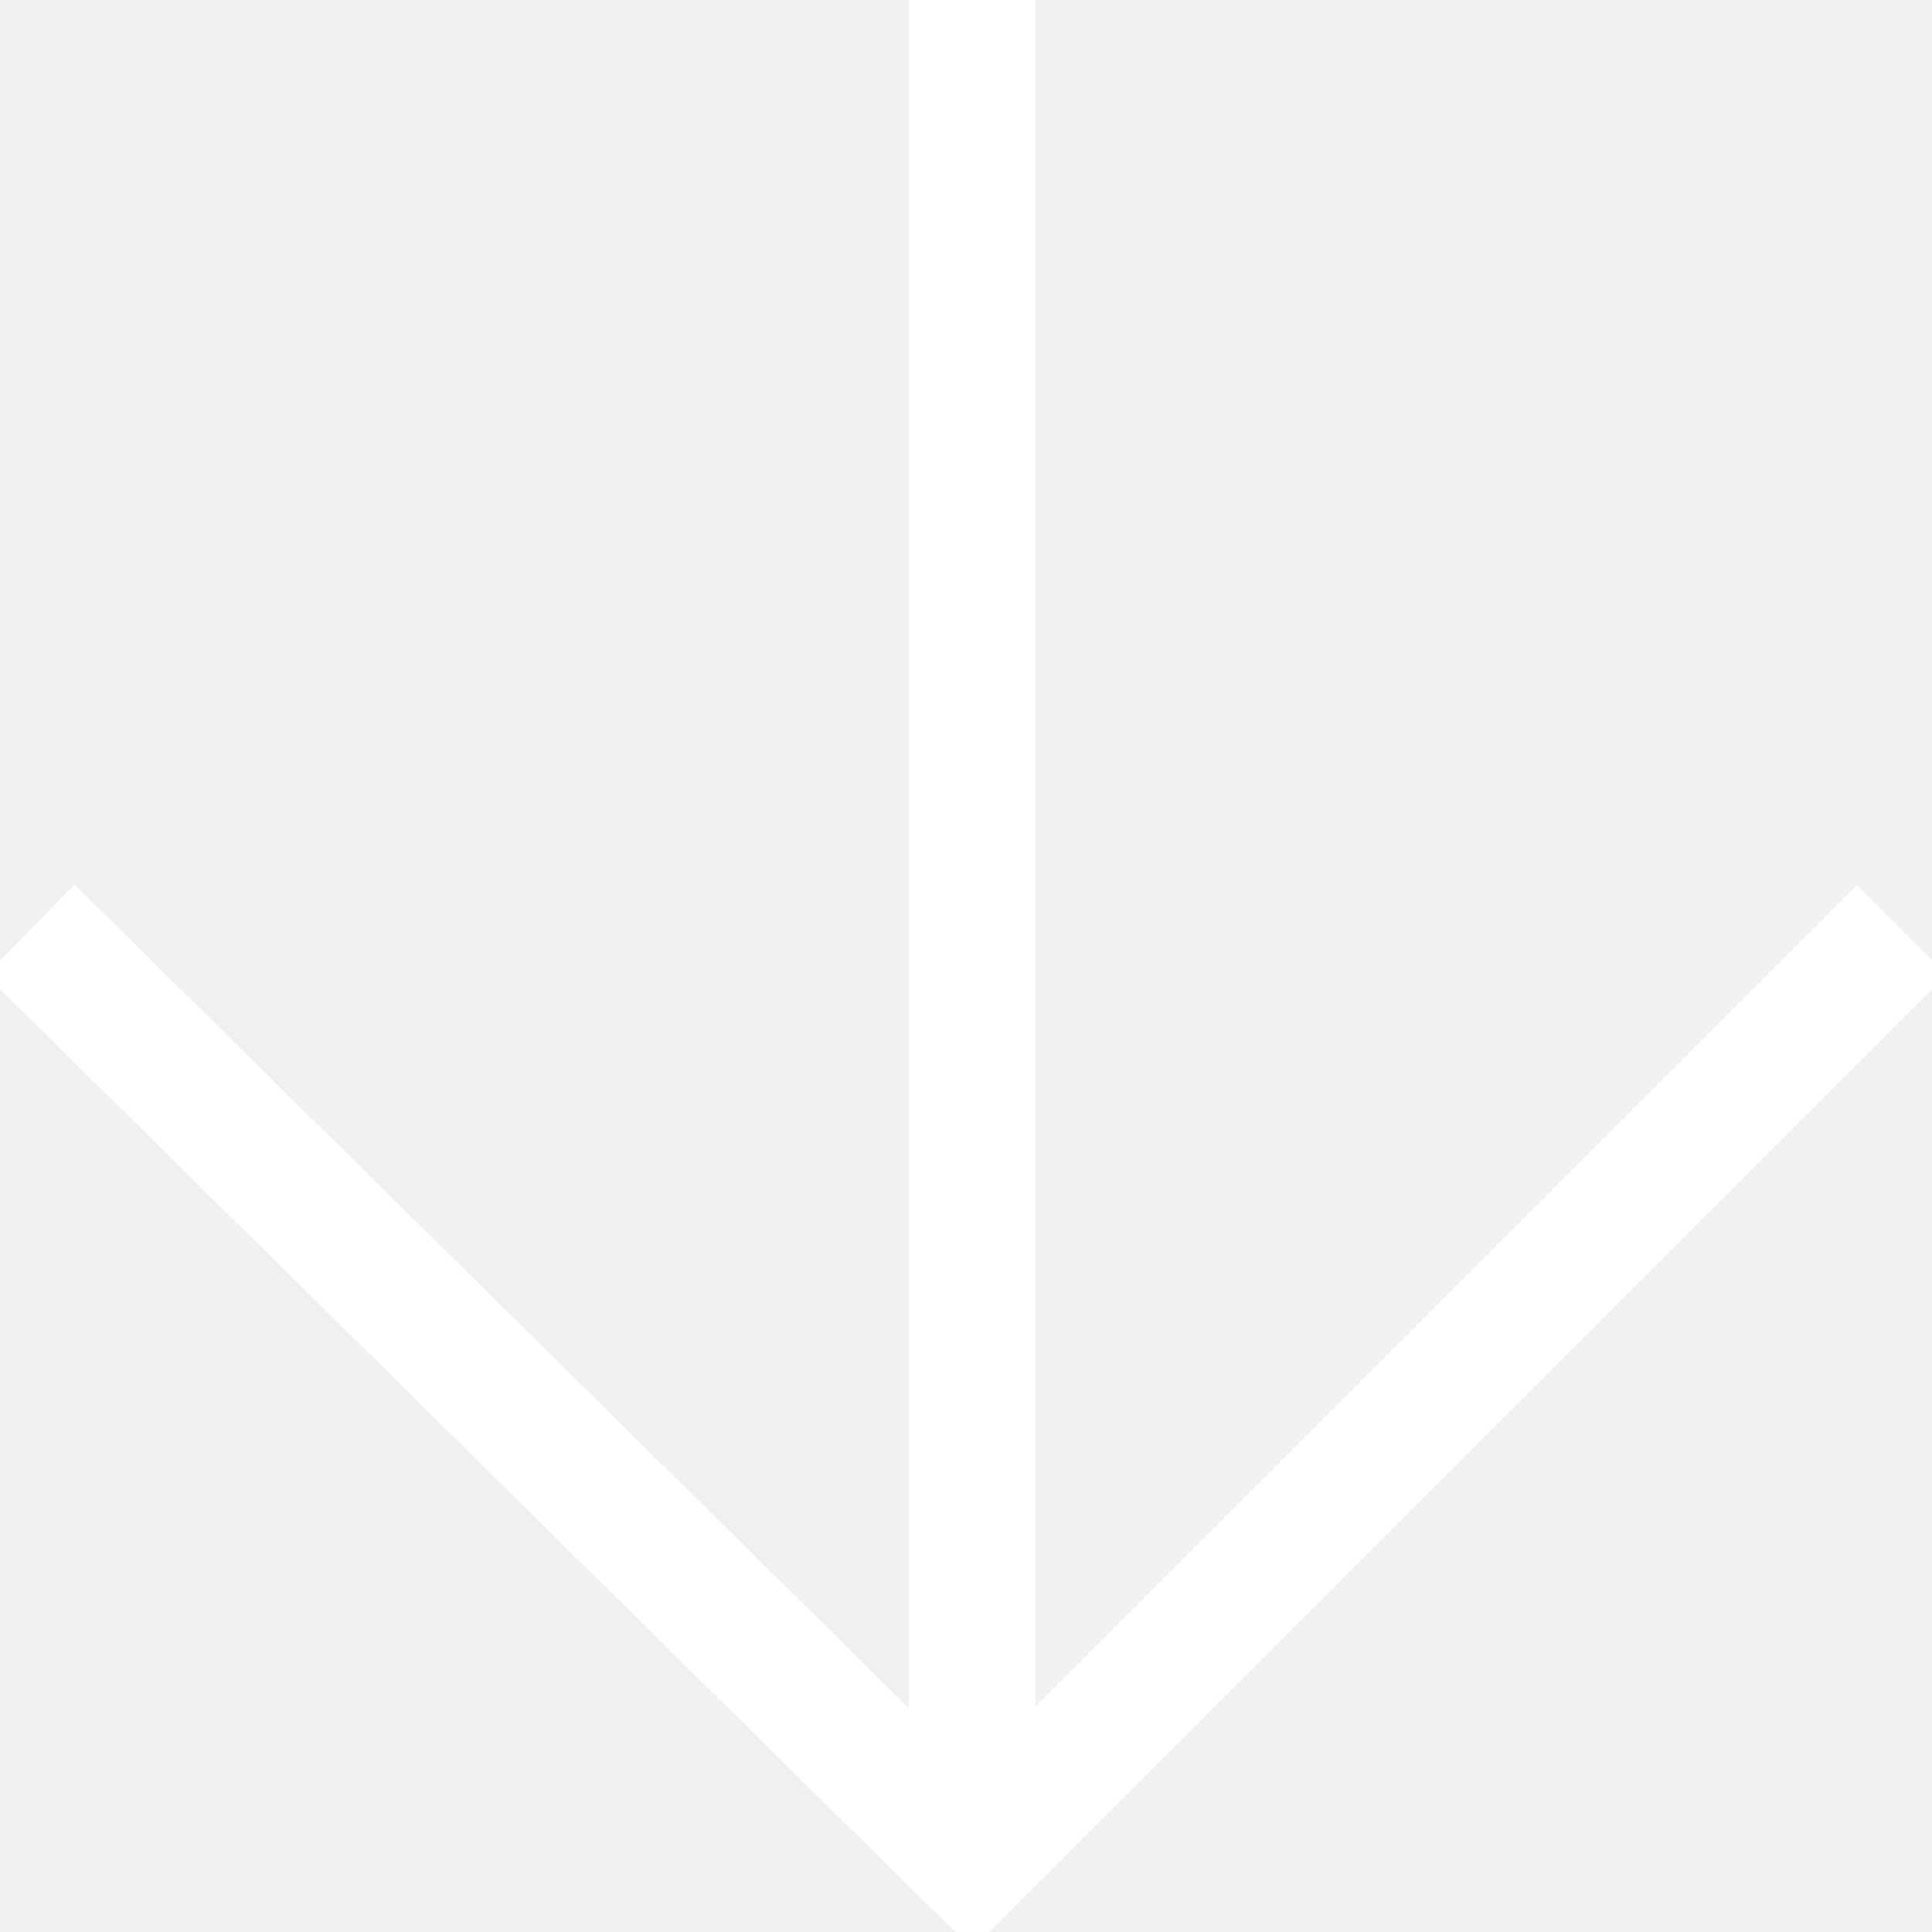
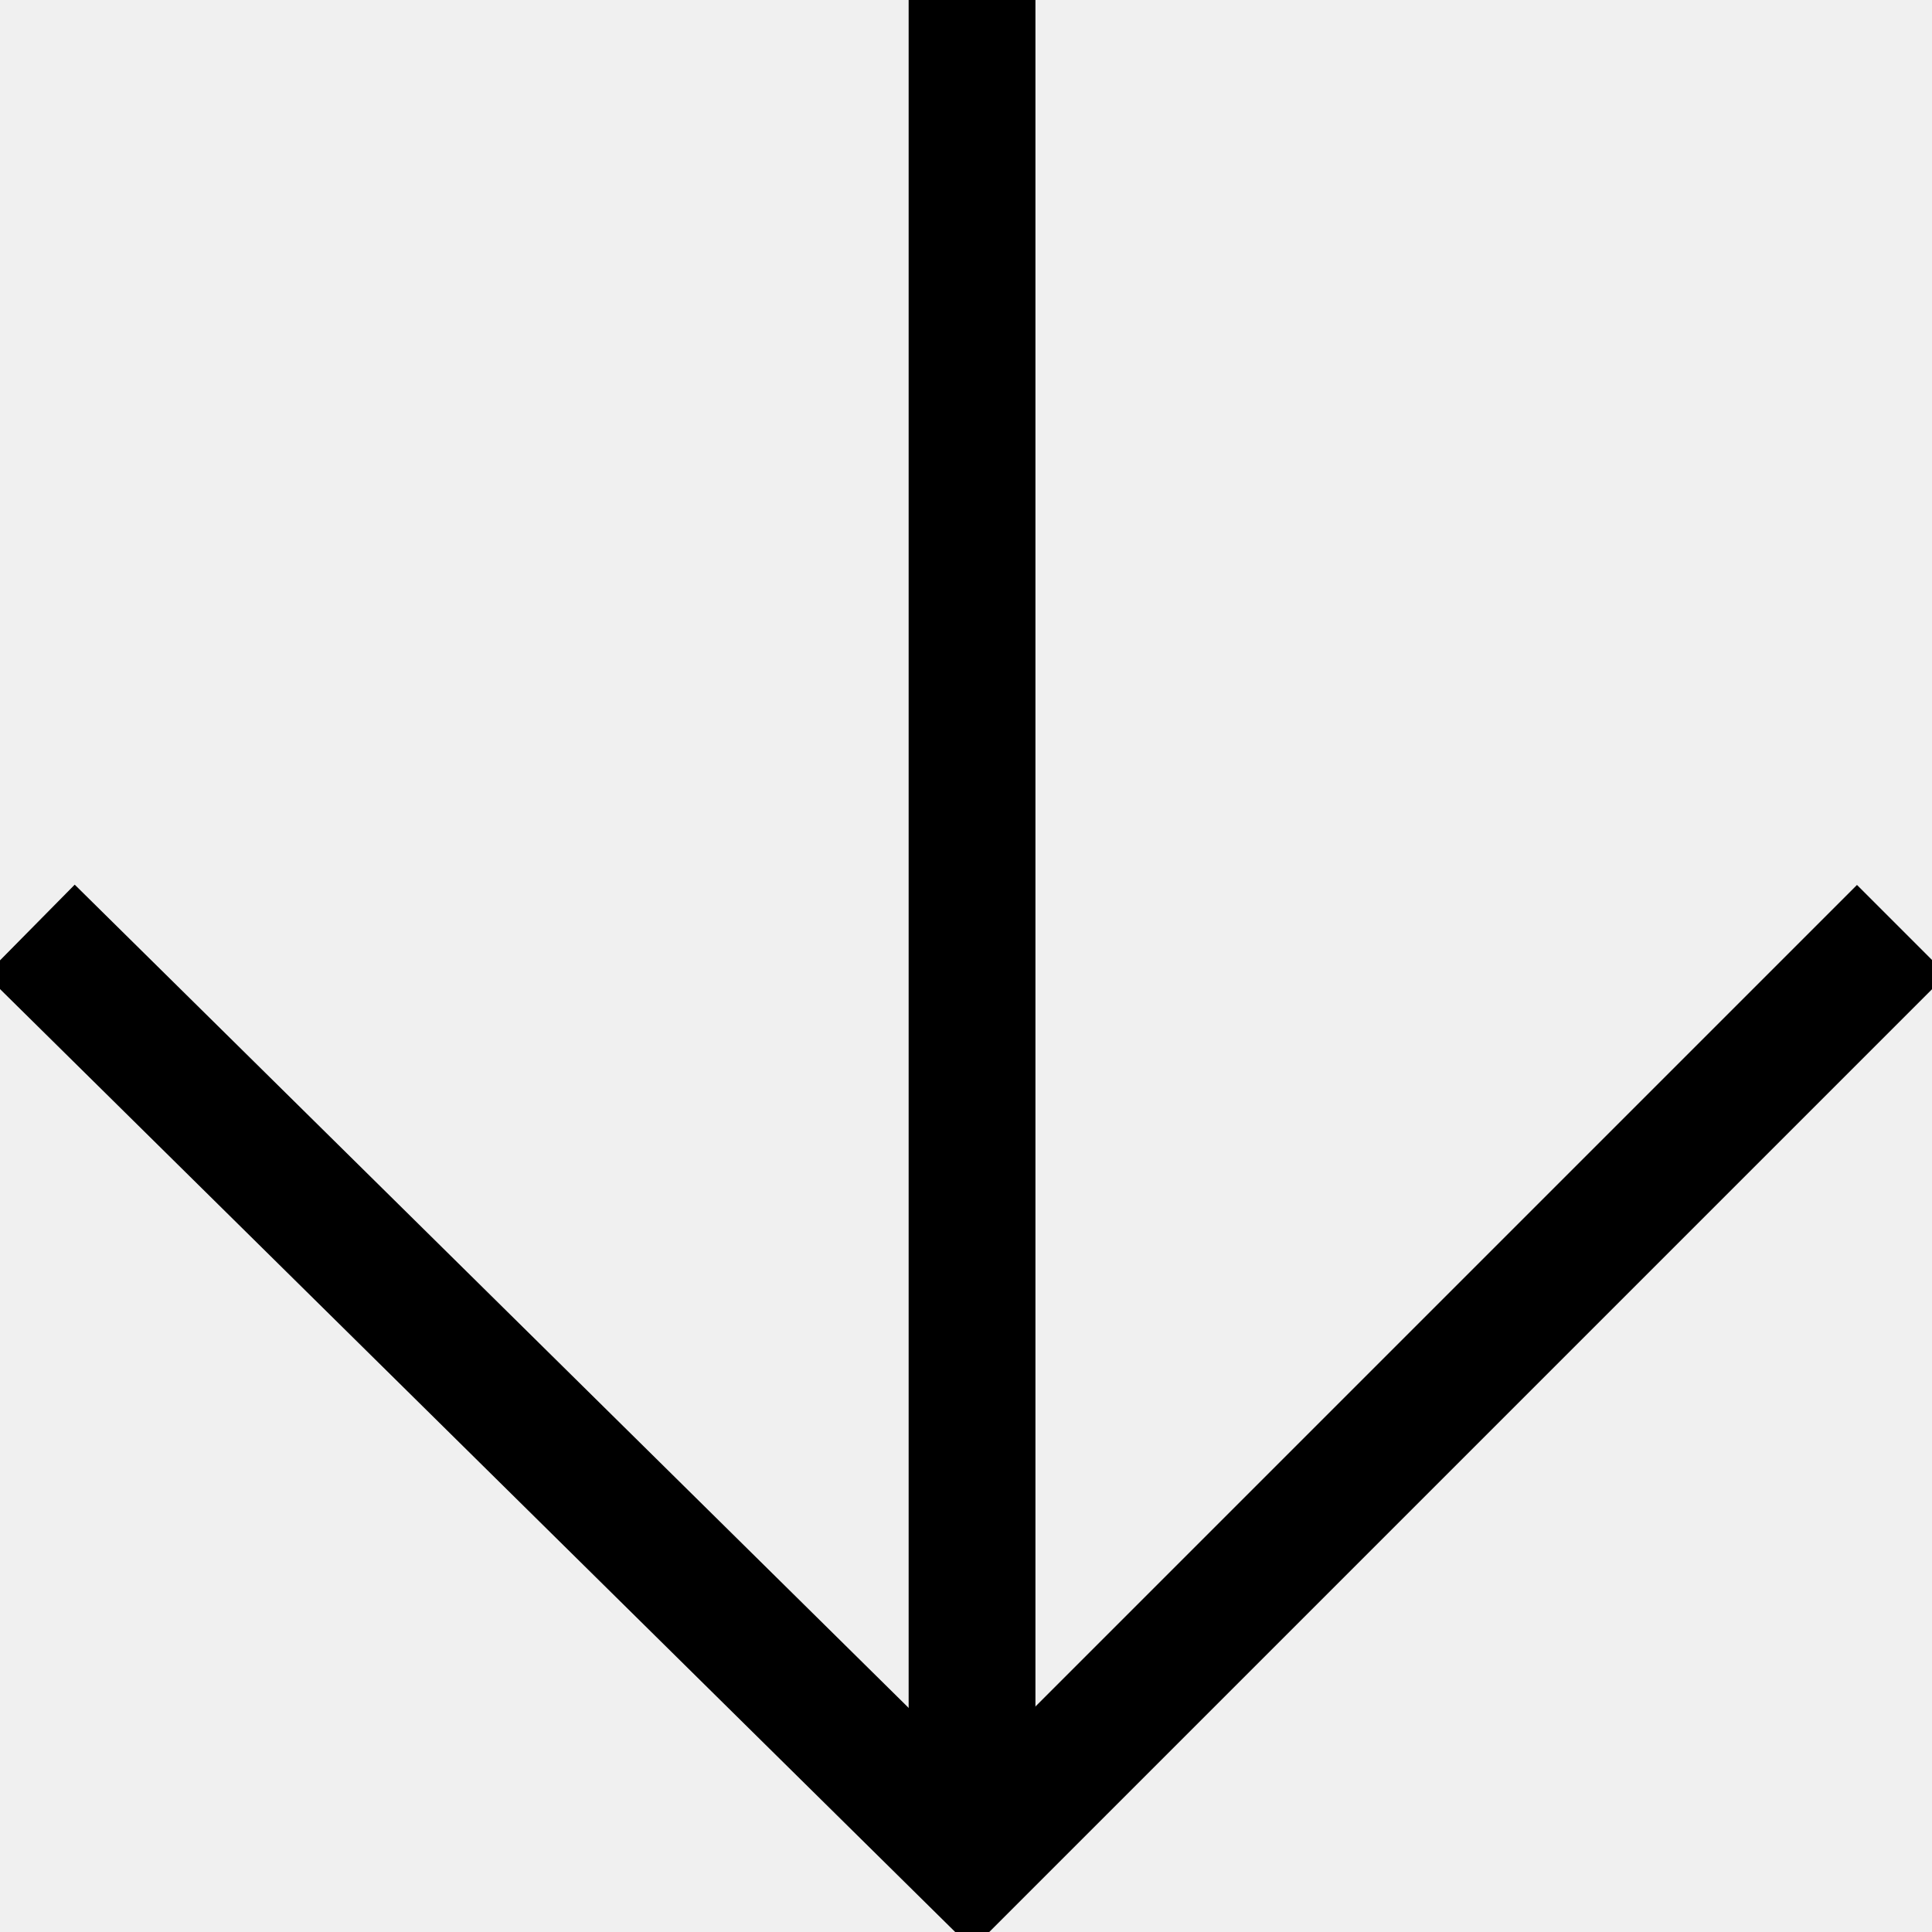
- <svg xmlns="http://www.w3.org/2000/svg" version="1.1" id="Layer_1" x="0px" y="0px" viewBox="0 0 32 32" style="enable-background:new 0 0 32 32;" xml:space="preserve">
-   <style type="text/css">
- 	.st0{fill:none;stroke:#FFFFFF;stroke-width:2.1;}
- </style>
-   <polyline class="st0" points="31.5,15.4 16.1,30.8 0.5,15.4 " />
-   <line class="st0" x1="16.1" y1="0" x2="16.1" y2="31" />
+ <svg xmlns="http://www.w3.org/2000/svg" viewBox="0 0 32 32">
+   <polyline points="31.5,15.4 16.1,30.8 0.5,15.4" fill="none" stroke="black" stroke-width="2.1" />
+   <line x1="16.1" y1="0" x2="16.1" y2="31" stroke="black" stroke-width="2.1" />
</svg>
